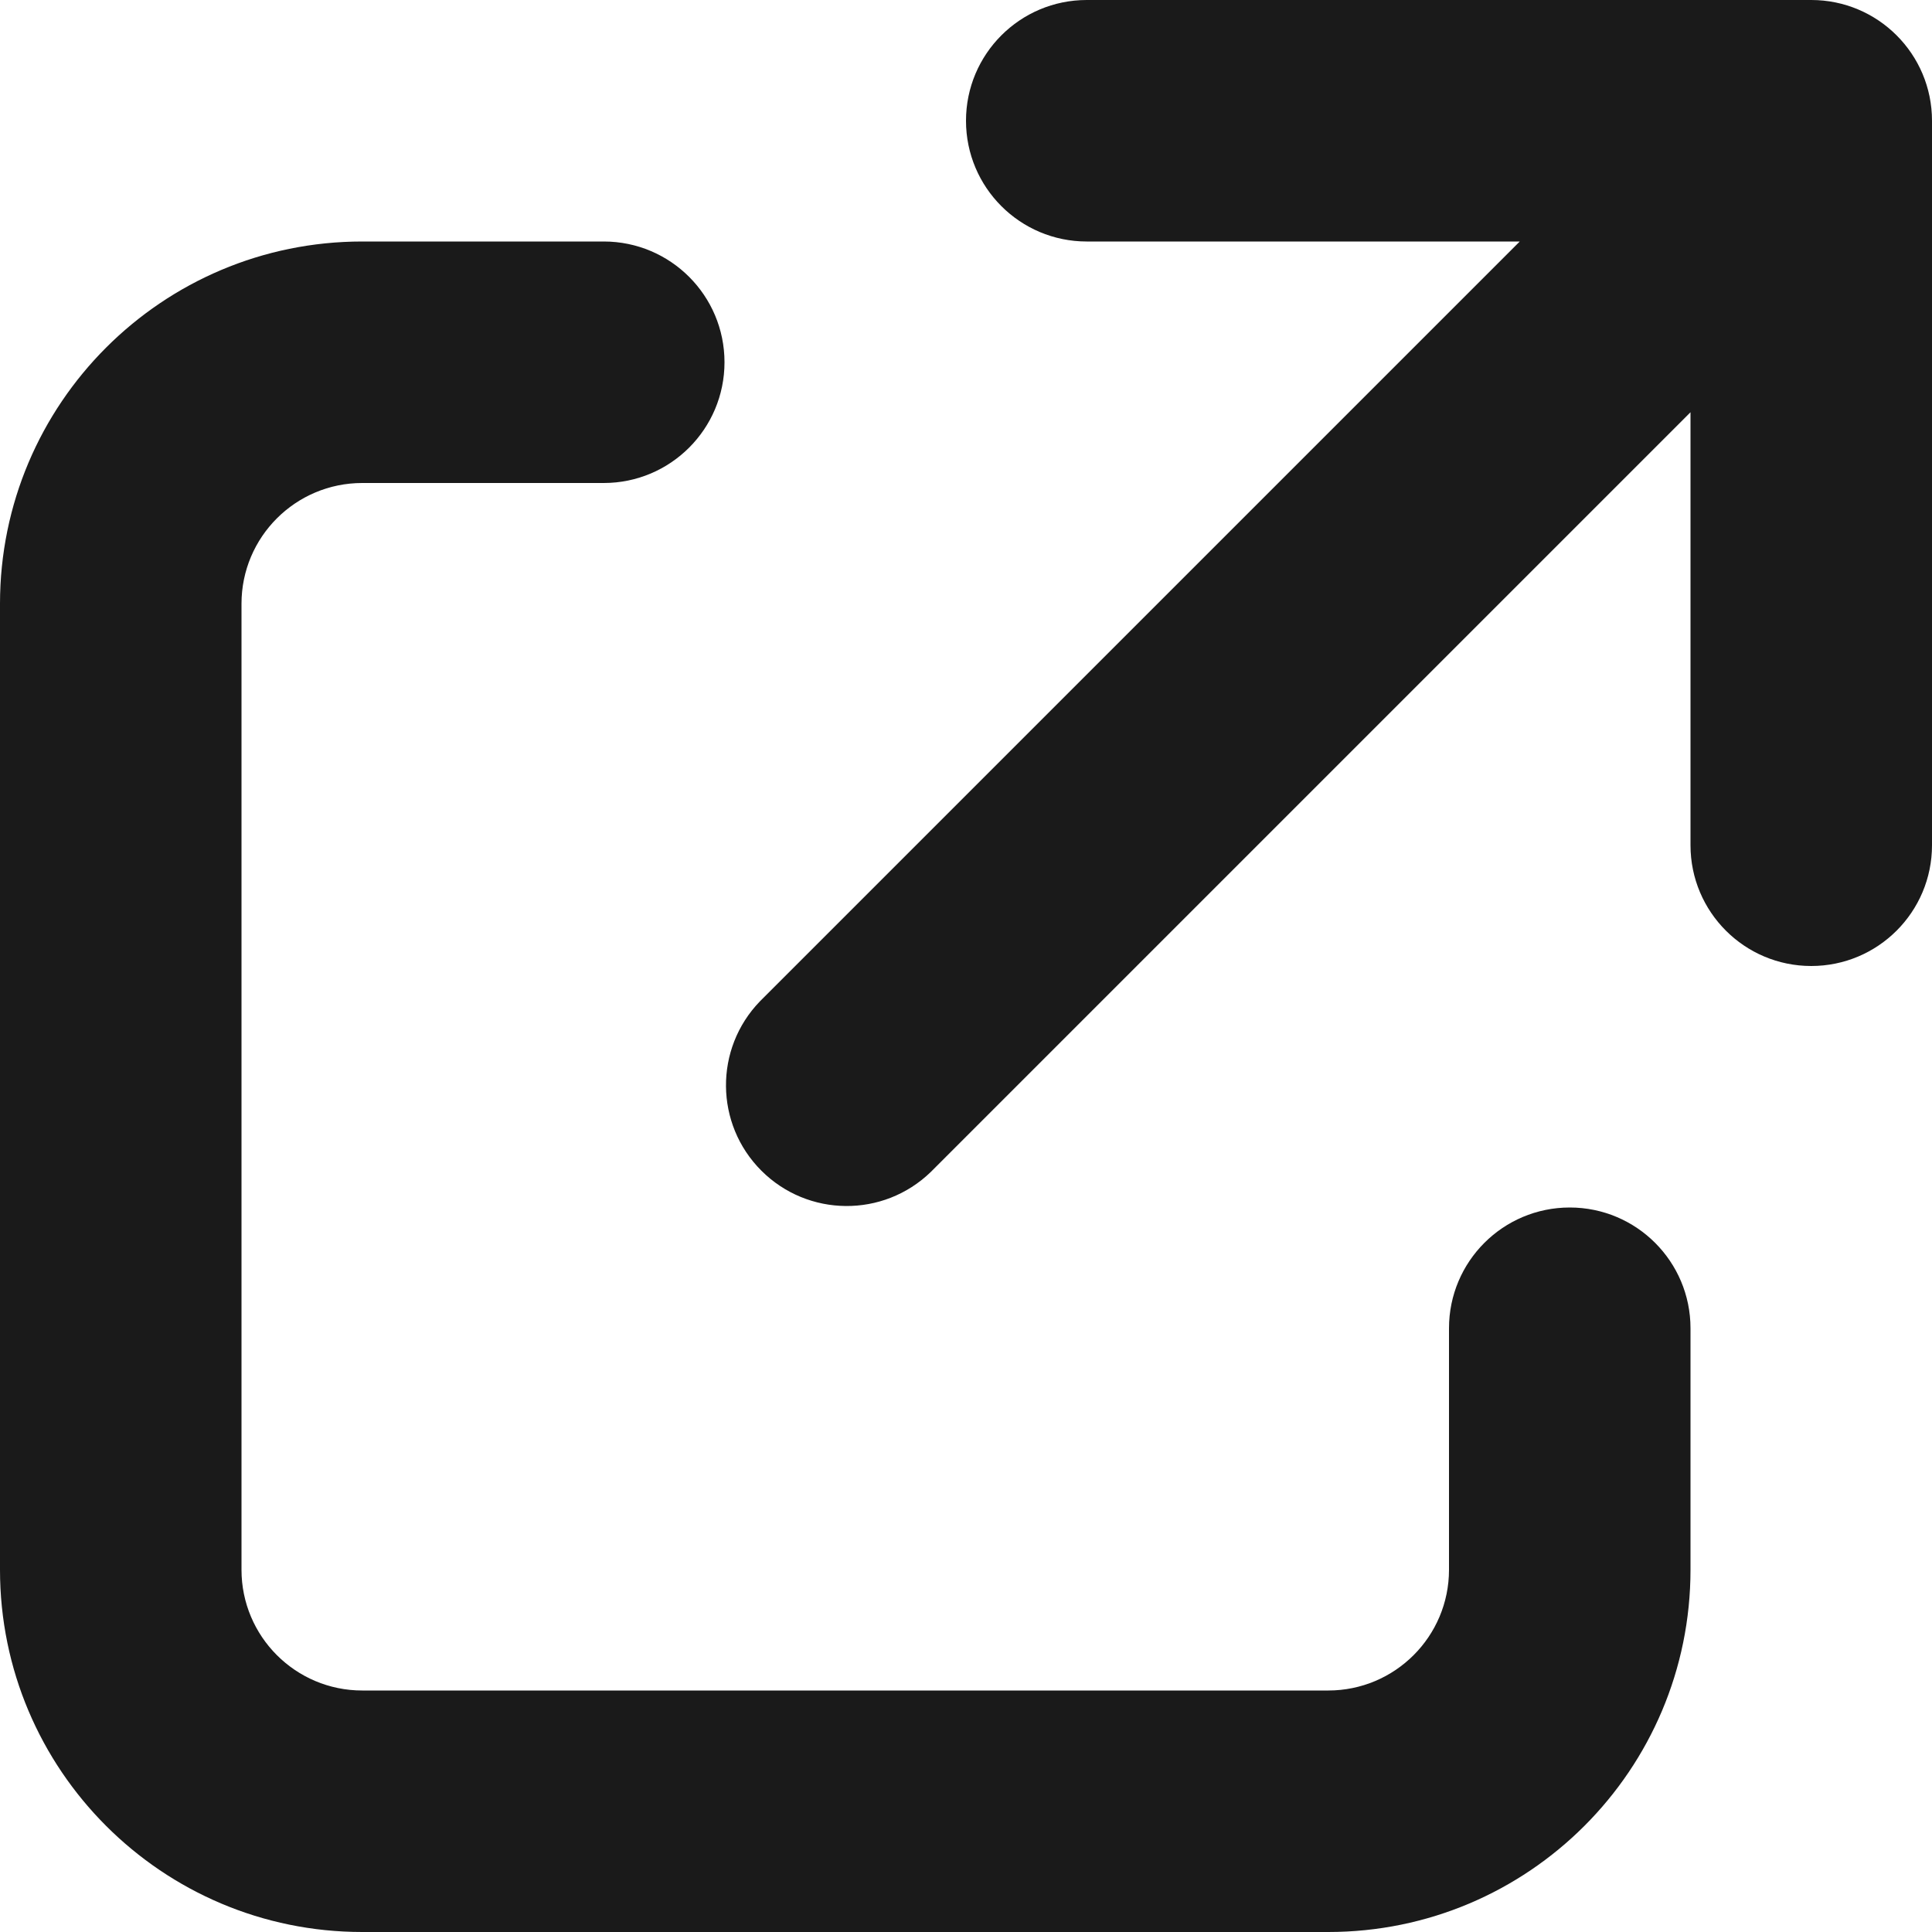
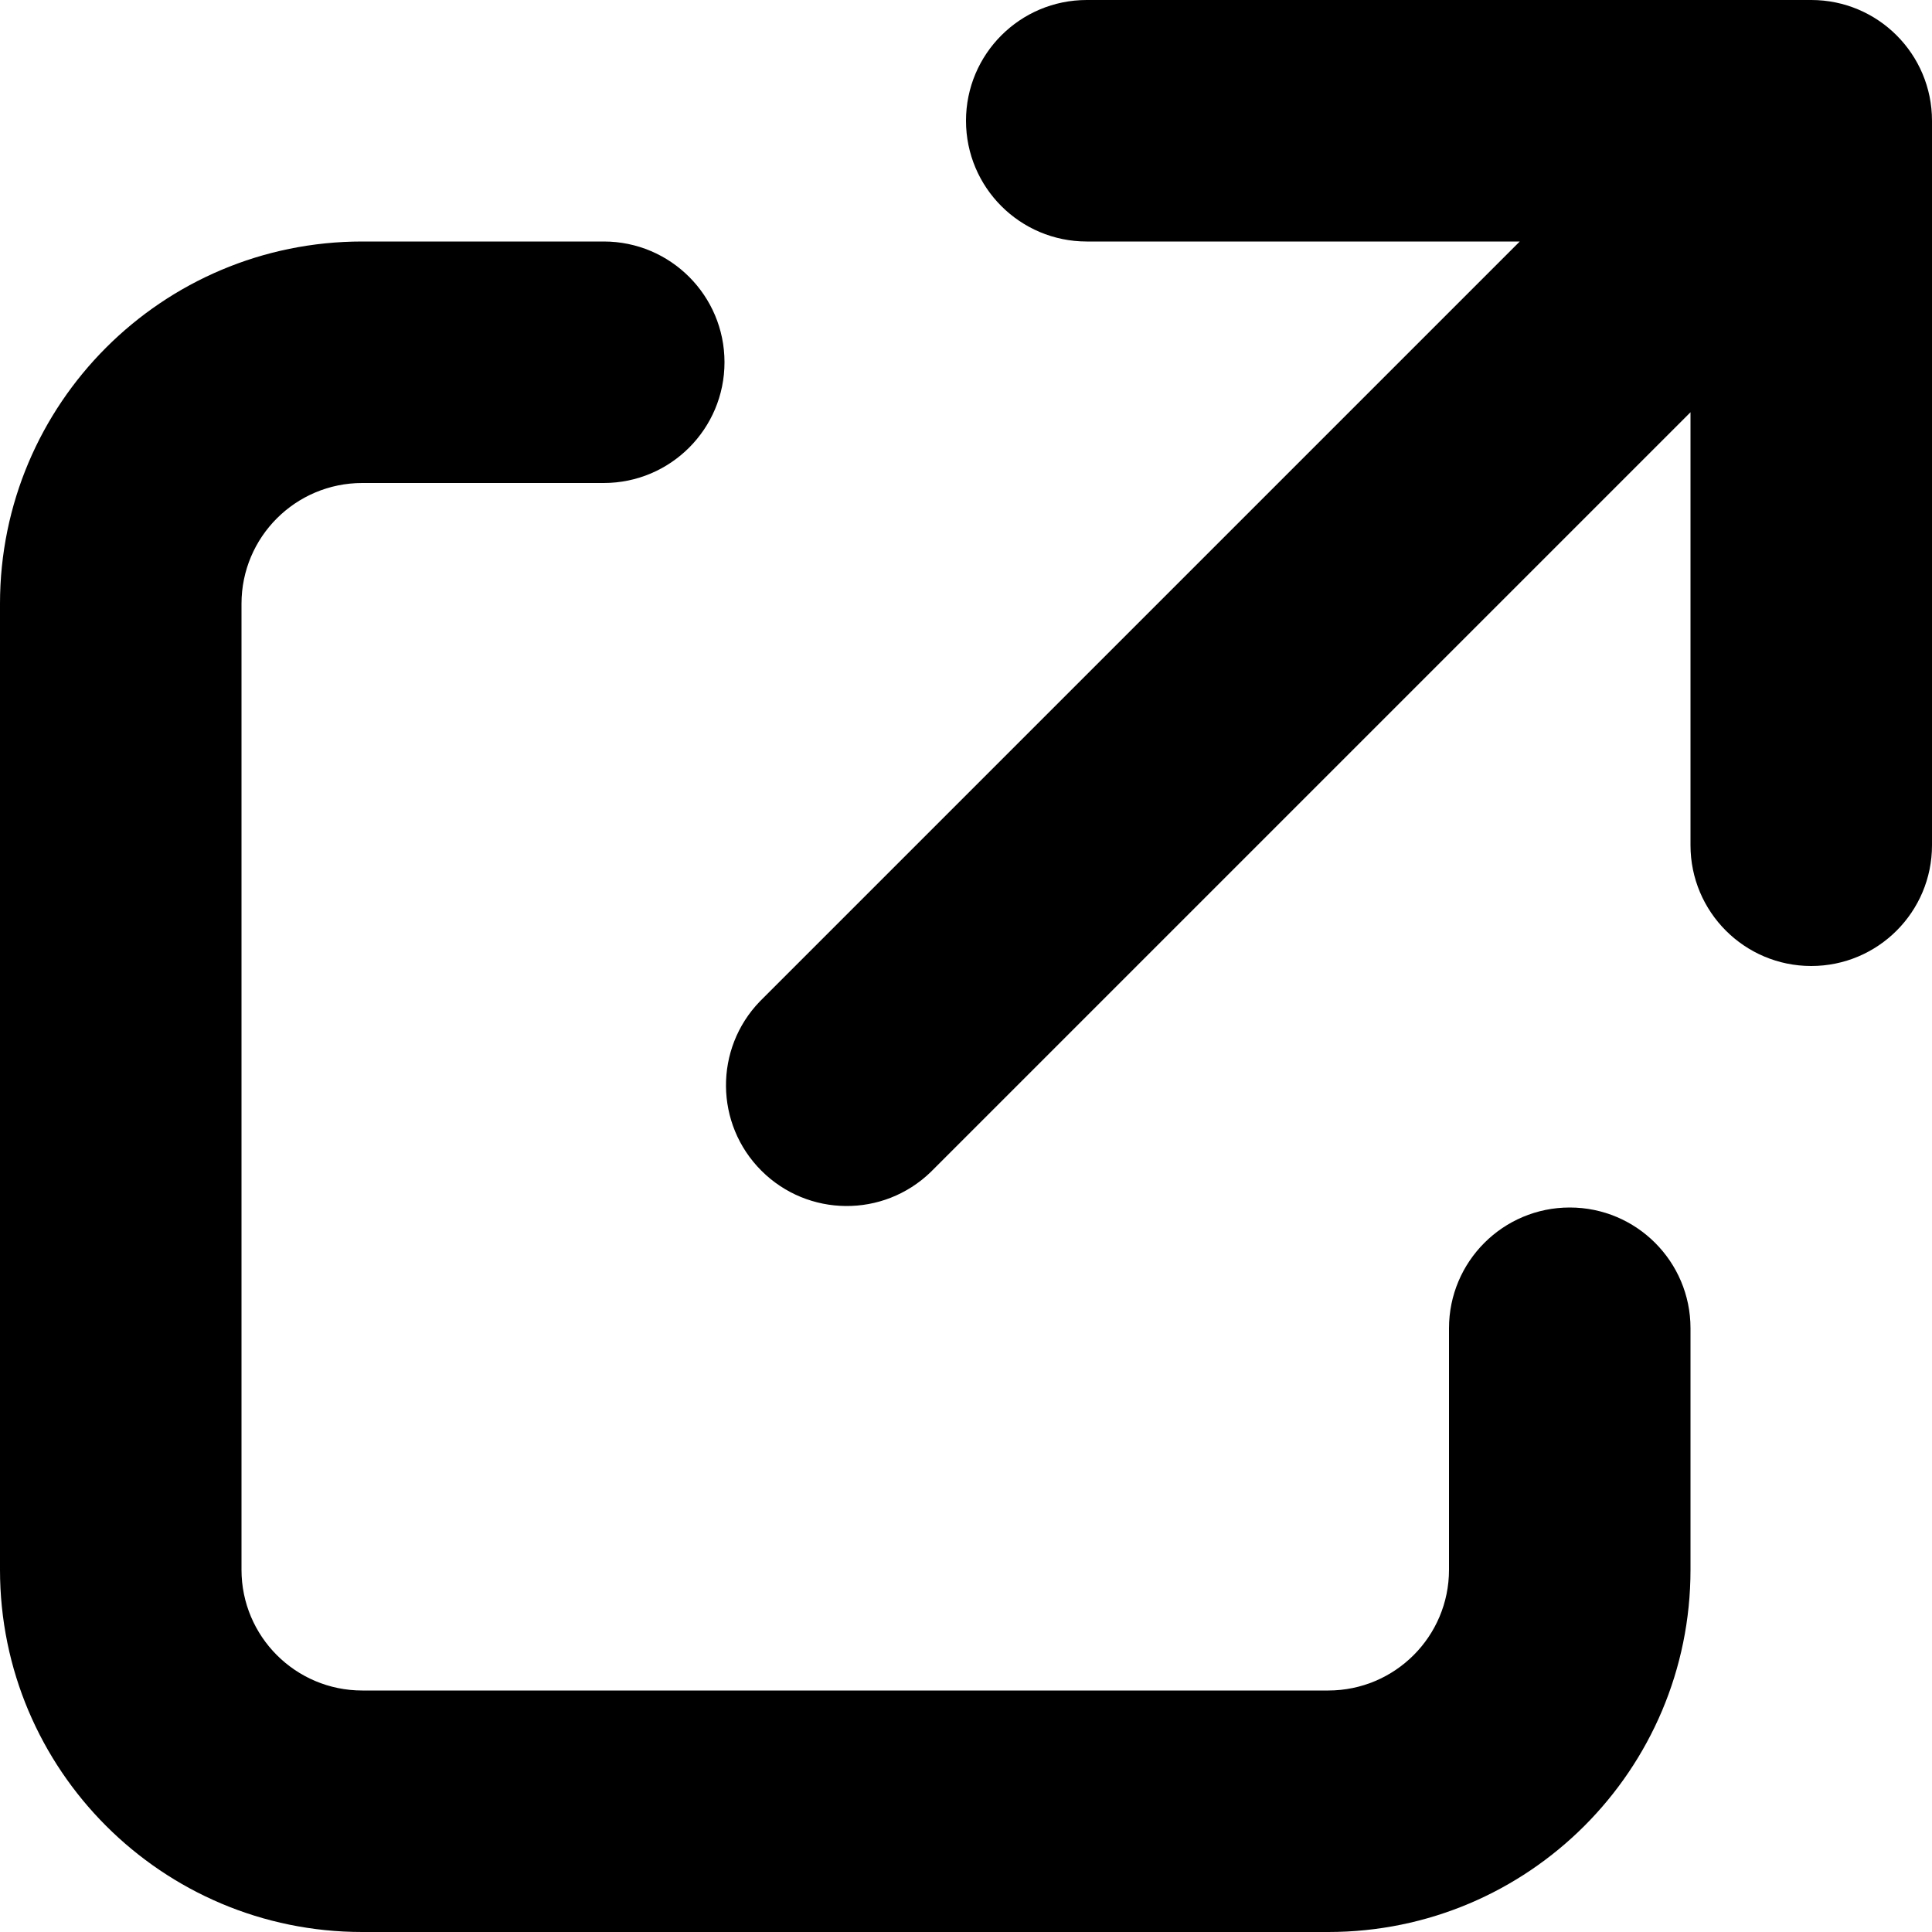
<svg xmlns="http://www.w3.org/2000/svg" width="16" height="16" fill="none" viewBox="0 0 16 16">
-   <path fill="#1A1A1A" d="M9 0a1 1 0 1 0 0 2h3.586L6.293 8.293a1 1 0 0 0 1.414 1.414L14 3.414V7a1 1 0 1 0 2 0V1a1 1 0 0 0-1-1H9Z" />
-   <path fill="#1A1A1A" d="M3 4a1 1 0 0 0-1 1v8a1 1 0 0 0 1 1h8a1 1 0 0 0 1-1v-2a1 1 0 1 1 2 0v2a3 3 0 0 1-3 3H3a3 3 0 0 1-3-3V5a3 3 0 0 1 3-3h2a1 1 0 0 1 0 2H3Z" />
+   <path fill="currentColor" d="M9 0a1 1 0 1 0 0 2h3.586L6.293 8.293a1 1 0 0 0 1.414 1.414L14 3.414V7a1 1 0 1 0 2 0V1a1 1 0 0 0-1-1H9Z" />
+   <path fill="currentColor" d="M3 4a1 1 0 0 0-1 1v8a1 1 0 0 0 1 1h8a1 1 0 0 0 1-1v-2a1 1 0 1 1 2 0v2a3 3 0 0 1-3 3H3a3 3 0 0 1-3-3V5a3 3 0 0 1 3-3h2a1 1 0 0 1 0 2H3Z" />
</svg>
